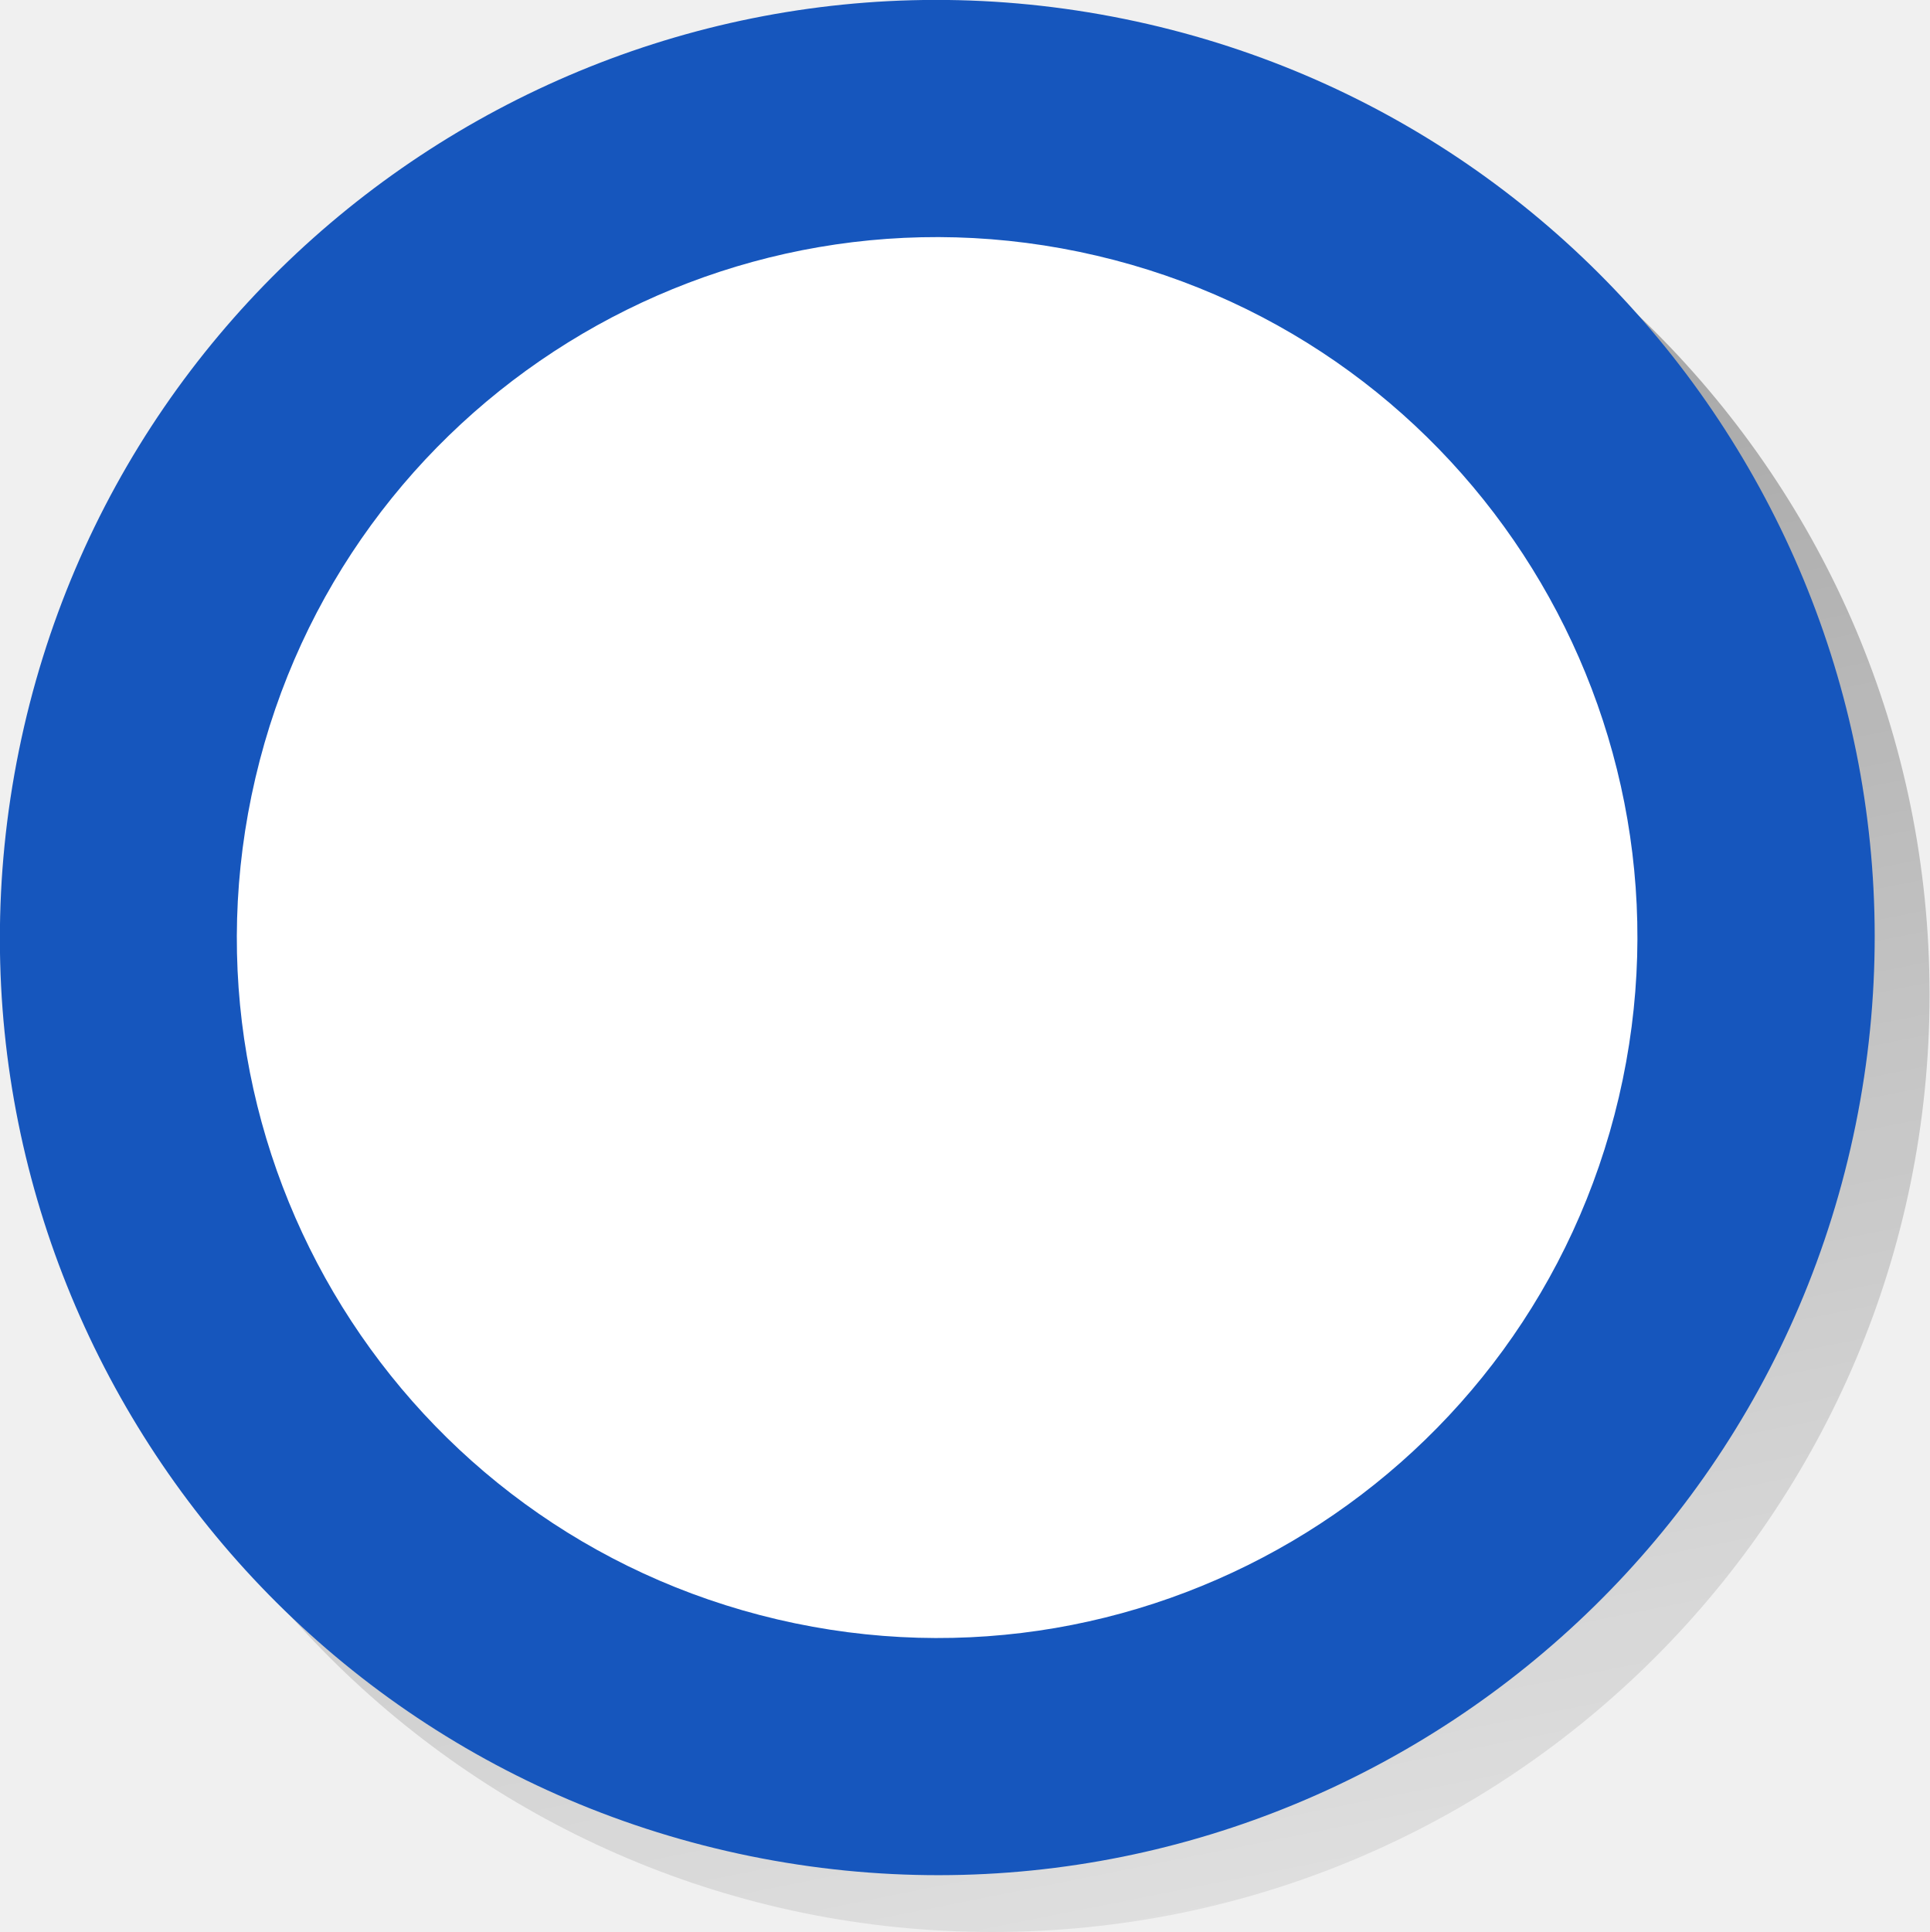
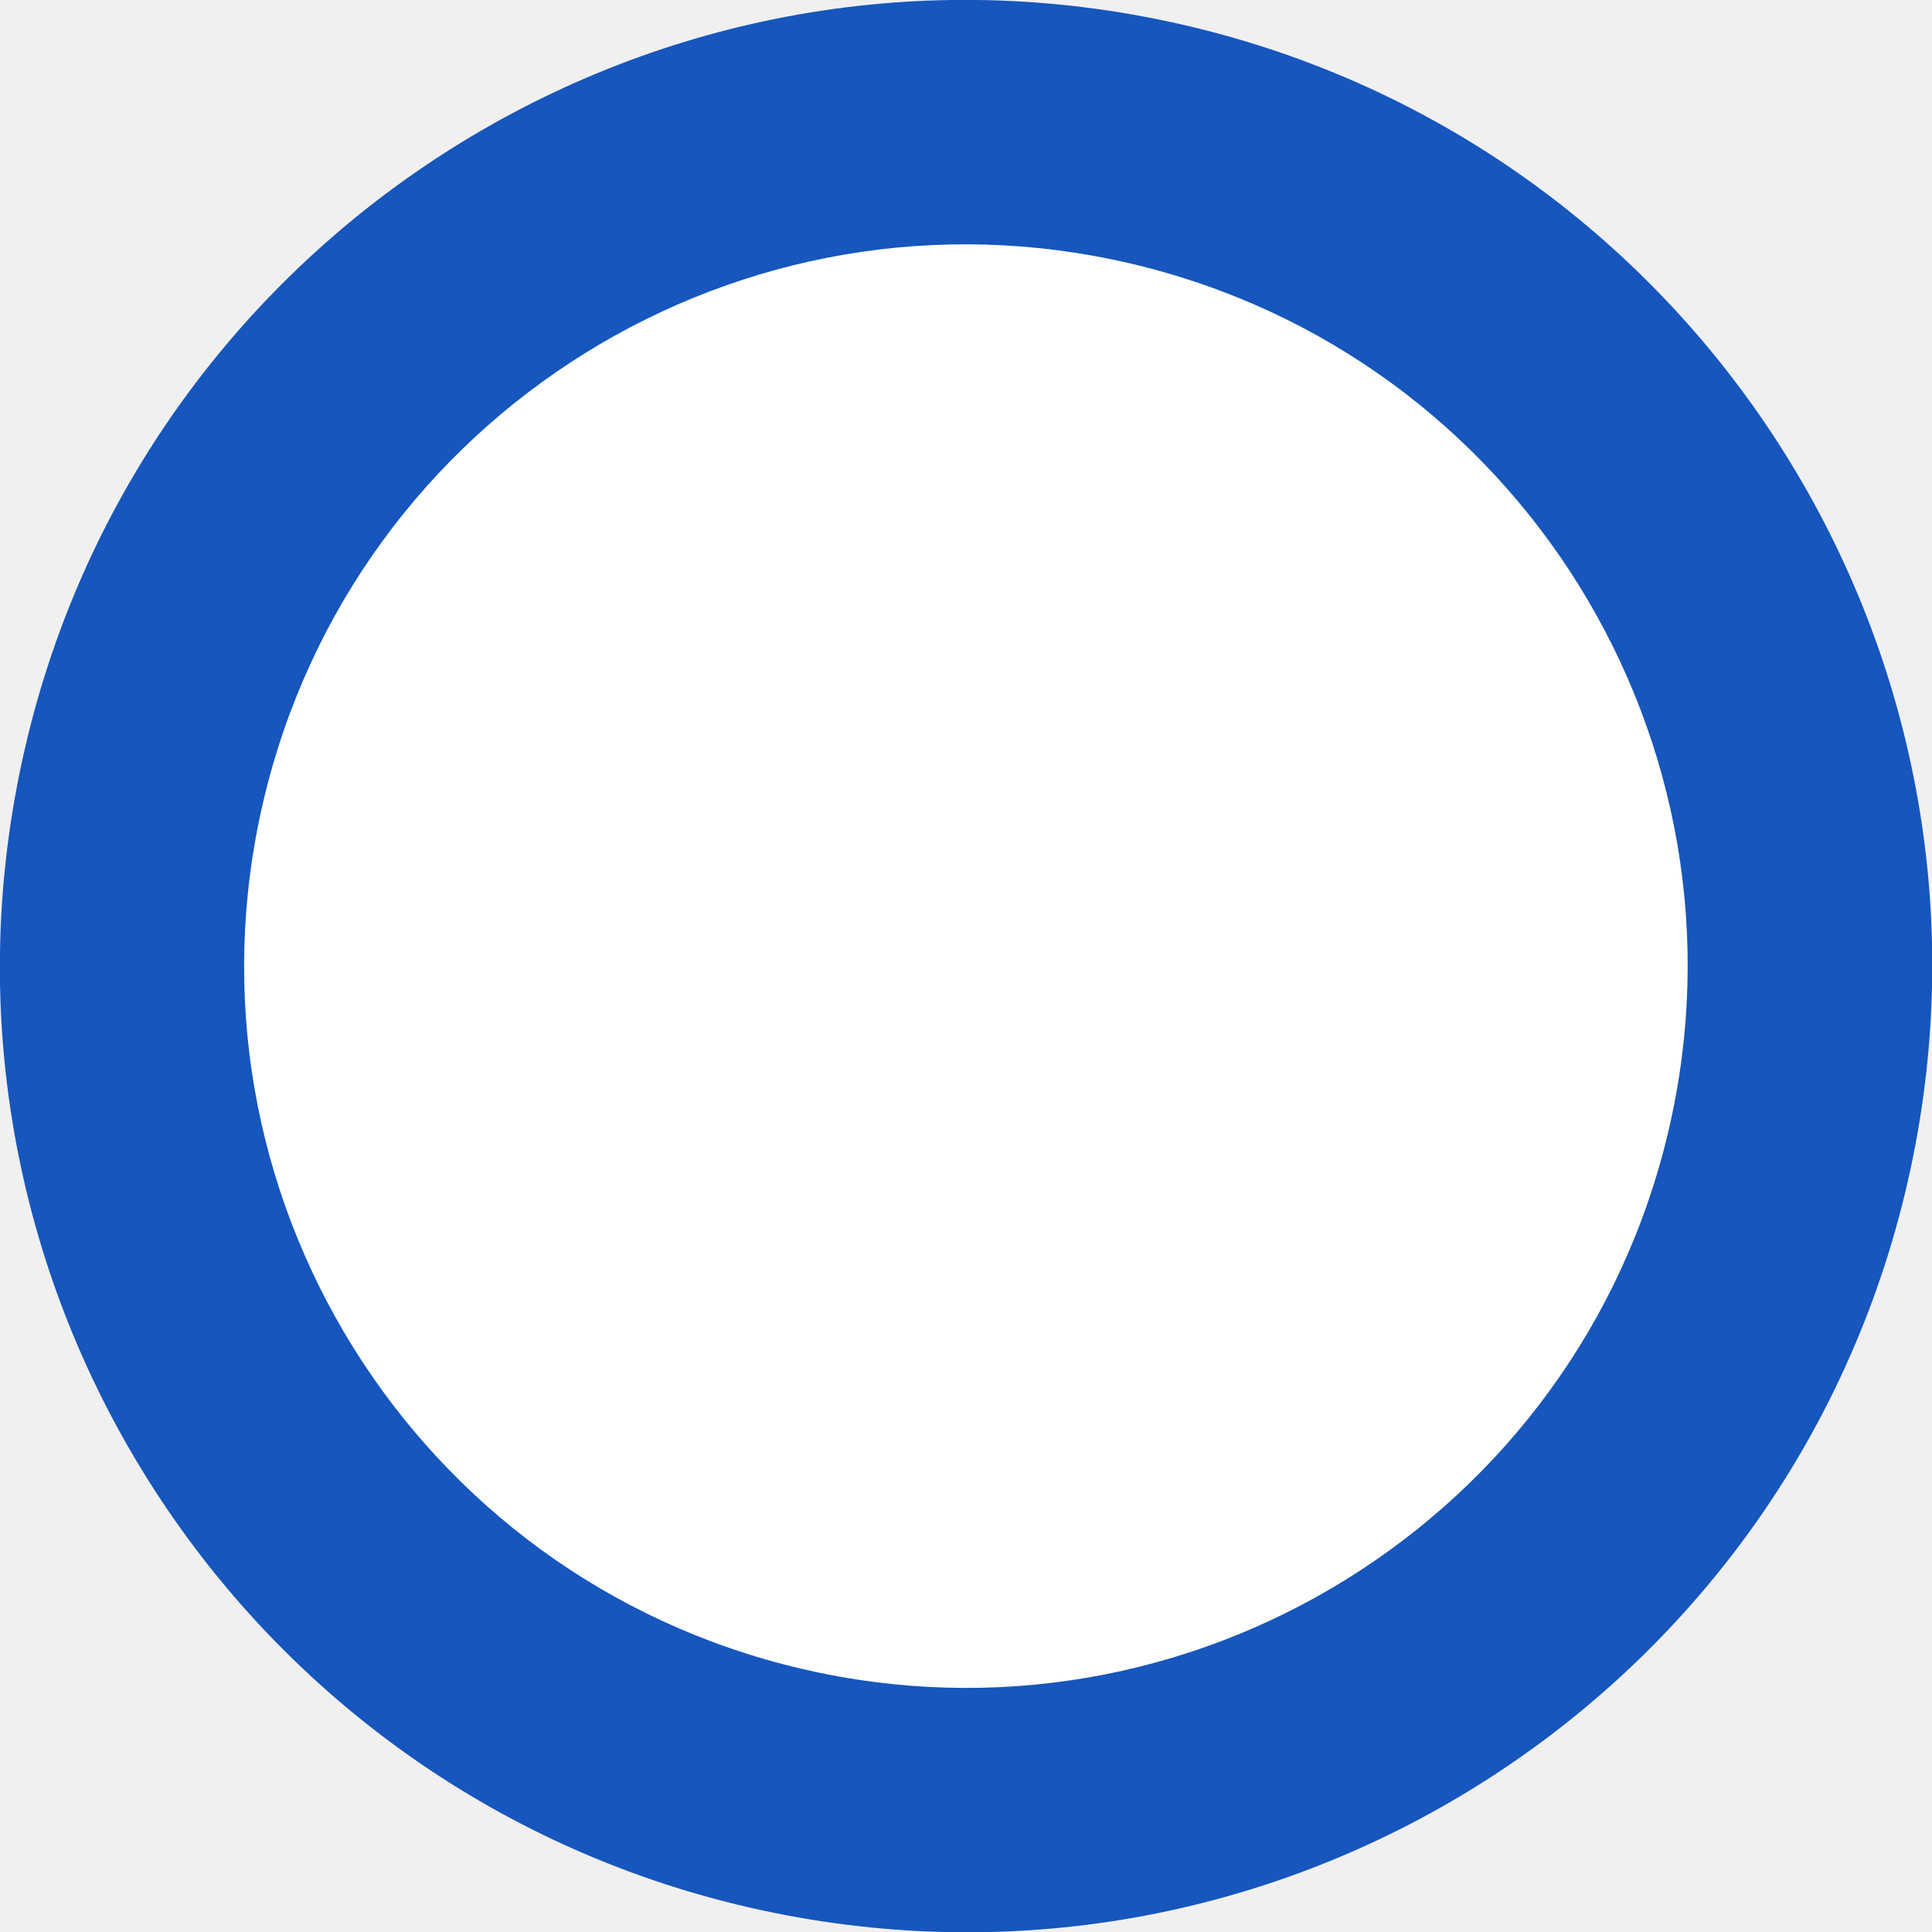
- <svg xmlns="http://www.w3.org/2000/svg" viewBox="0 0 48.67 48.72">
+ <svg xmlns="http://www.w3.org/2000/svg" viewBox="0 0 47.28 47.28">
  <defs>
-     <style>.cls-1{opacity:0.4;fill:url(#linear-gradient);}.cls-2{fill:#1656bd;}.cls-3{fill:#fff;}</style>
-     <linearGradient id="linear-gradient" x1="19.18" y1="-4.33" x2="32.93" y2="64.76" gradientUnits="userSpaceOnUse">
-       <stop offset="0" />
-       <stop offset="0.93" stop-opacity="0" />
-     </linearGradient>
+     <style>.cls-1{fill:#1656bd;}.cls-2{fill:#fff;}</style>
  </defs>
  <g id="Layer_2" data-name="Layer 2">
    <g id="clock">
-       <circle class="cls-1" cx="25.03" cy="25.08" r="23.64" />
-       <circle class="cls-2" cx="23.64" cy="23.64" r="23.64" transform="translate(-4.24 42.09) rotate(-78.49)" />
-       <circle class="cls-3" cx="23.64" cy="23.64" r="17.66" transform="translate(-4.77 41.27) rotate(-76.82)" />
+       <circle class="cls-1" cx="23.64" cy="23.64" r="23.64" transform="translate(-4.24 42.09) rotate(-78.49)" />
+       <circle class="cls-2" cx="23.64" cy="23.64" r="17.66" transform="translate(-4.77 41.27) rotate(-76.82)" />
    </g>
  </g>
</svg>
